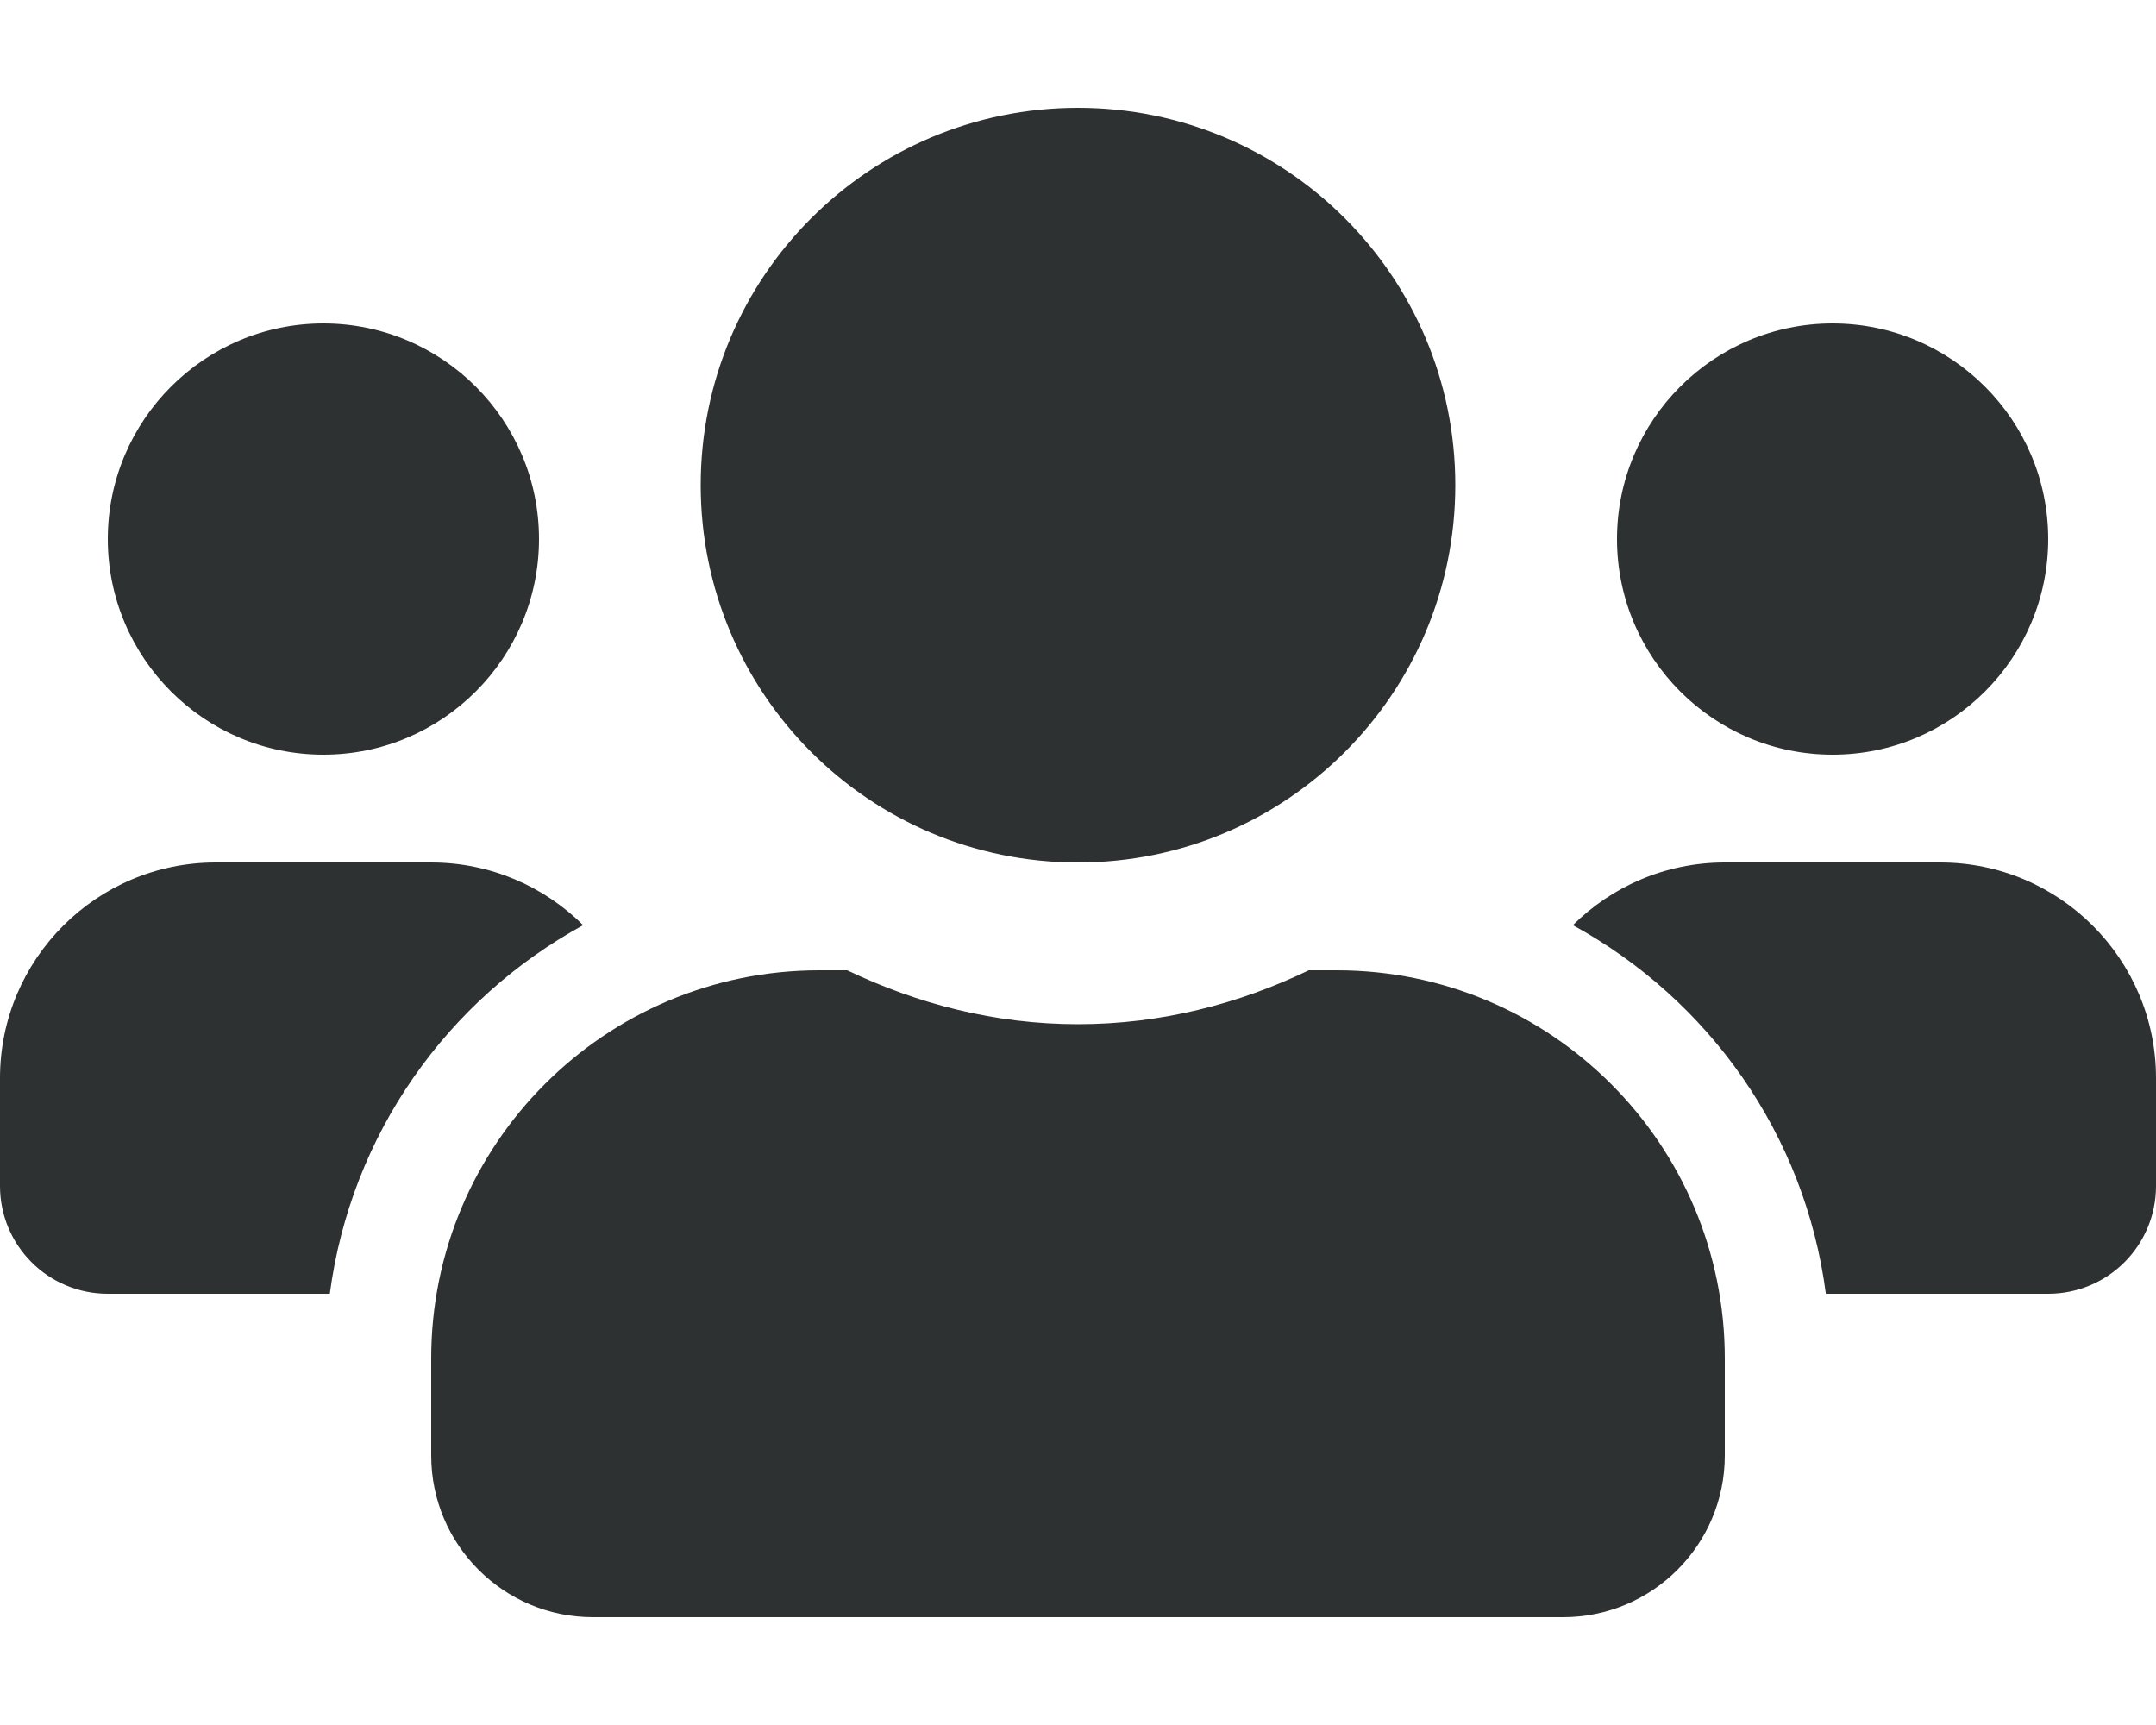
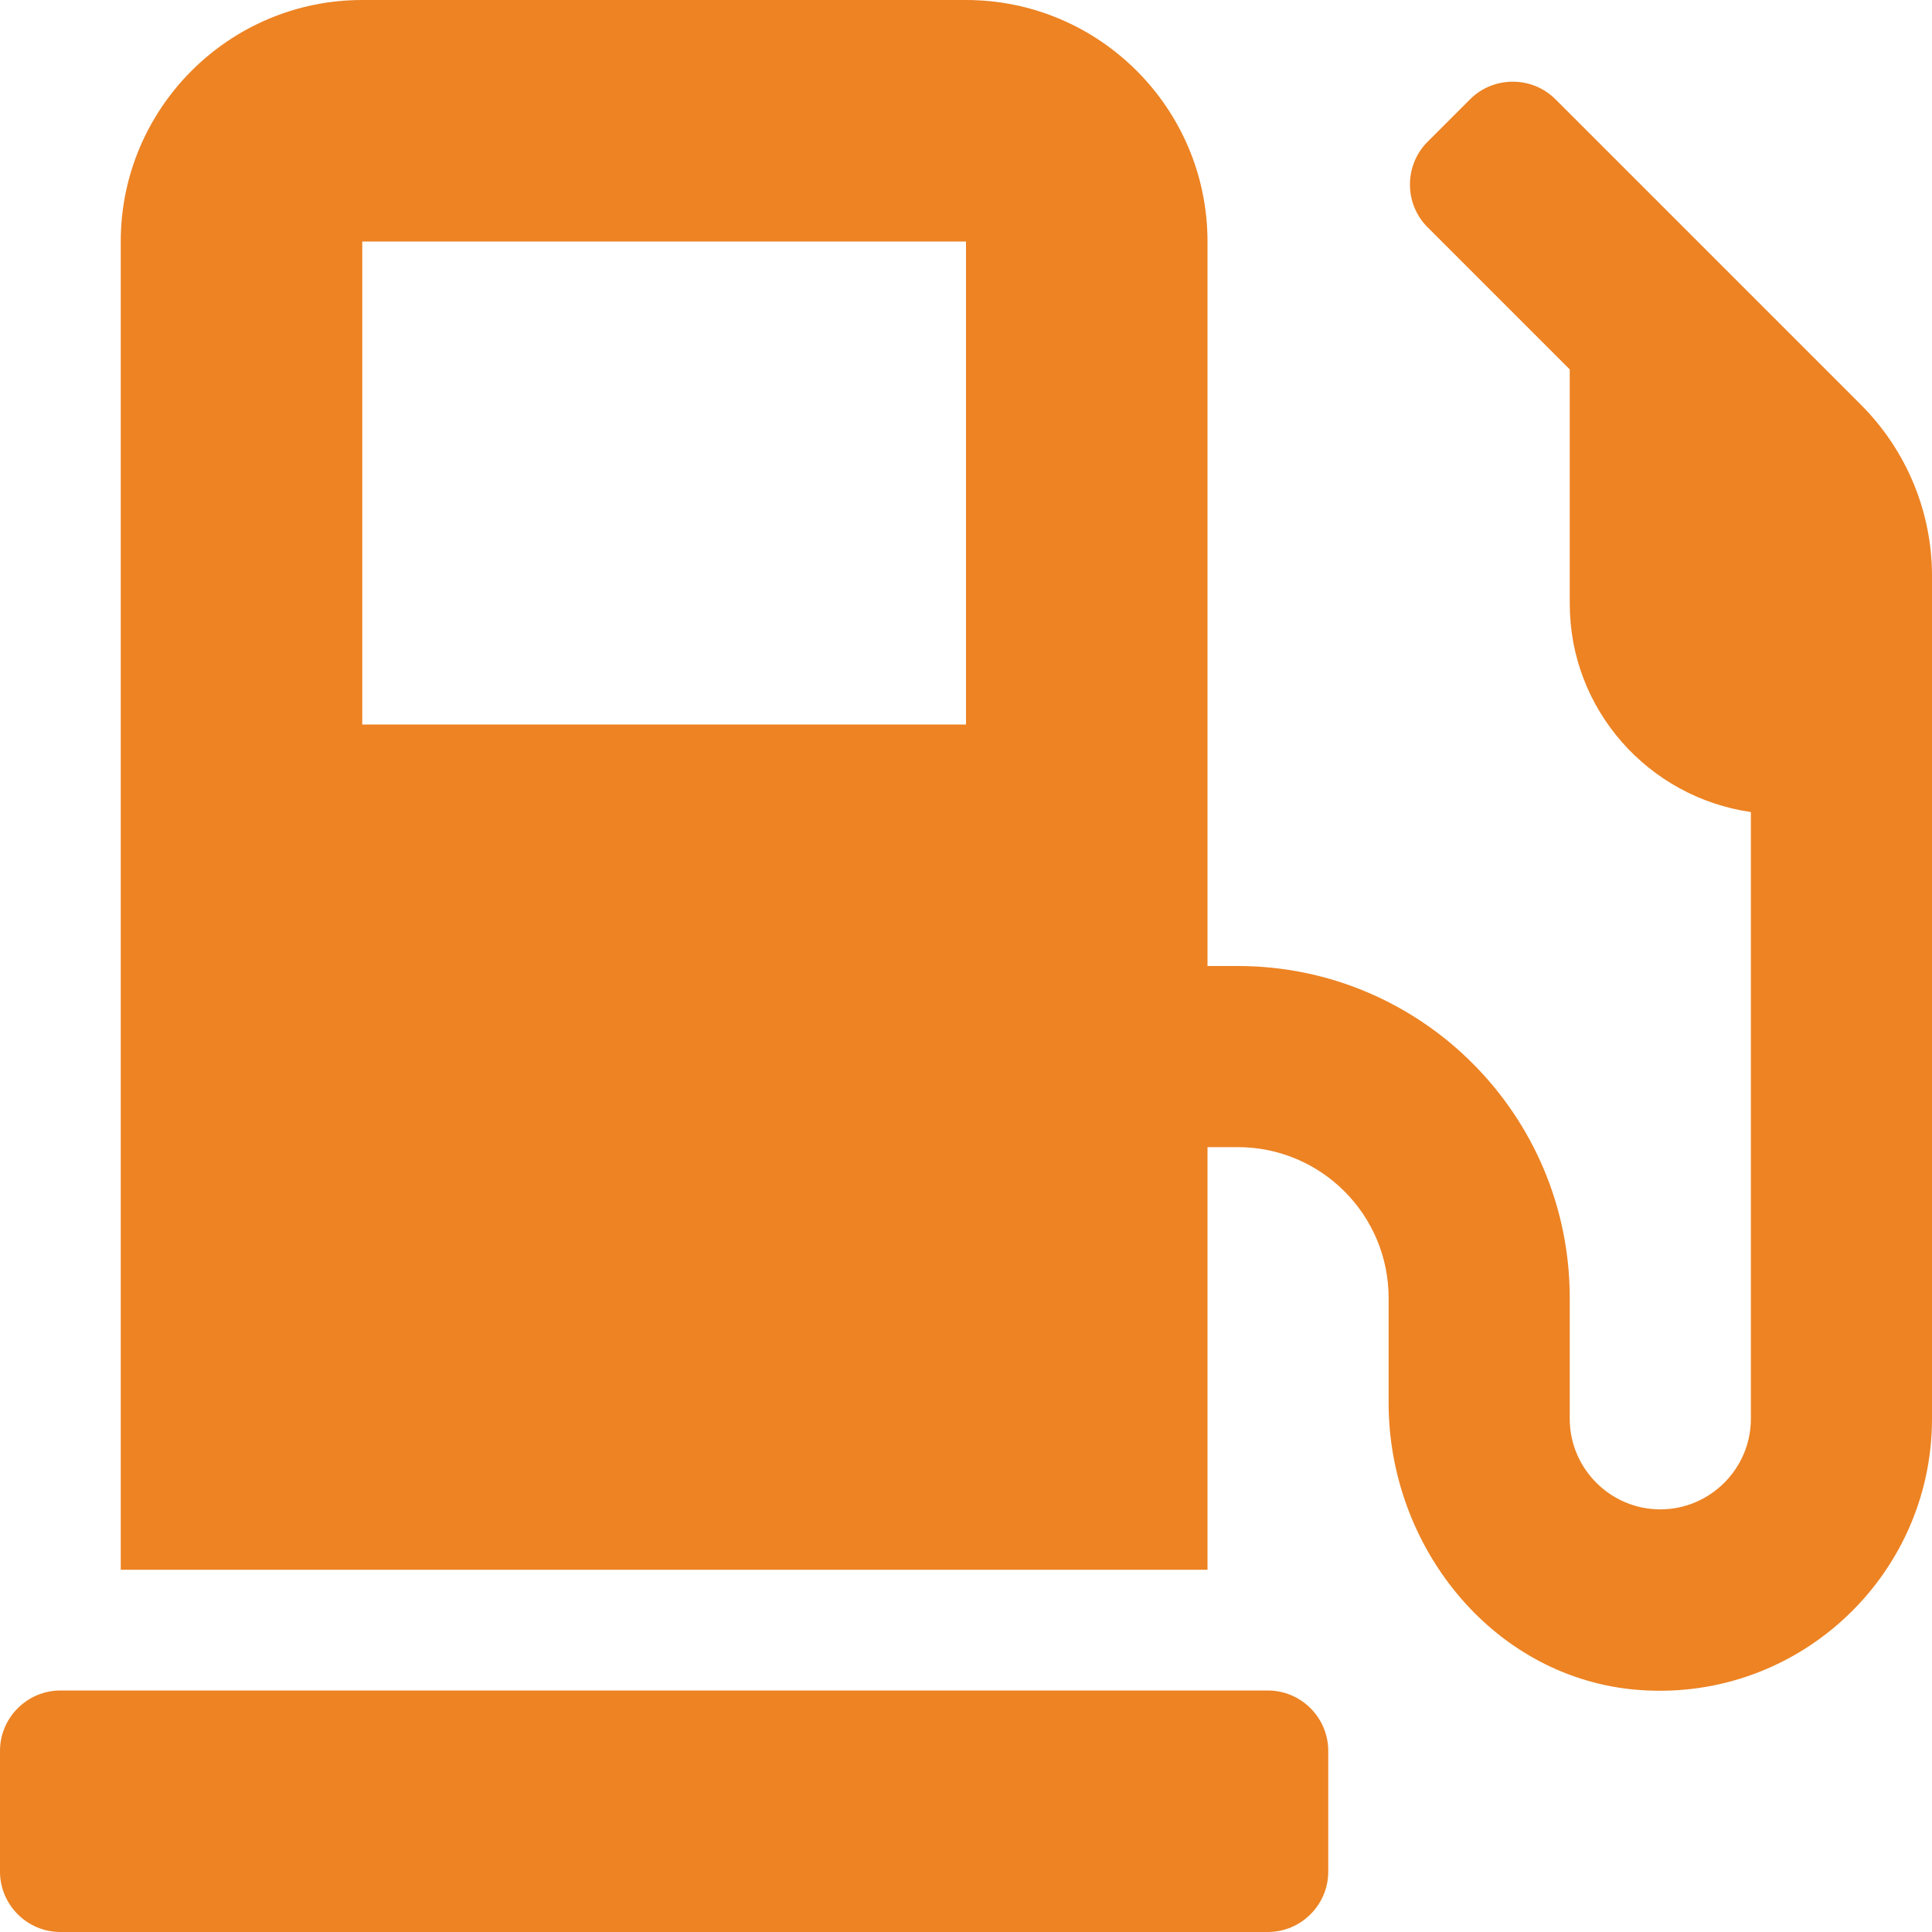
- <svg xmlns="http://www.w3.org/2000/svg" version="1.1" id="Capa_1" focusable="false" x="0px" y="0px" viewBox="0 0 640 512" style="enable-background:new 0 0 640 512;" xml:space="preserve">
-   <style type="text/css">
- 	.st0{fill:#2E3131;}
- </style>
-   <path class="st0" d="M96,224c35.3,0,64-28.7,64-64s-28.7-64-64-64s-64,28.7-64,64S60.7,224,96,224z M544,224c35.3,0,64-28.7,64-64  s-28.7-64-64-64s-64,28.7-64,64S508.7,224,544,224z M576,256h-64c-17.6,0-33.5,7.1-45.1,18.6c40.3,22.1,68.9,62,75.1,109.4h66  c17.7,0,32-14.3,32-32v-32C640,284.7,611.3,256,576,256z M320,256c61.9,0,112-50.1,112-112S381.9,32,320,32S208,82.1,208,144  S258.1,256,320,256z M396.8,288h-8.3c-20.8,10-43.9,16-68.5,16s-47.6-6-68.5-16h-8.3C179.6,288,128,339.6,128,403.2V432  c0,26.5,21.5,48,48,48h288c26.5,0,48-21.5,48-48v-28.8C512,339.6,460.4,288,396.8,288z M173.1,274.6C161.5,263.1,145.6,256,128,256  H64c-35.3,0-64,28.7-64,64v32c0,17.7,14.3,32,32,32h65.9C104.2,336.6,132.8,296.7,173.1,274.6L173.1,274.6z" />
+ <svg xmlns="http://www.w3.org/2000/svg" aria-hidden="true" focusable="false" data-prefix="fas" data-icon="gas-pump" class="svg-inline--fa fa-gas-pump fa-w-16" role="img" viewBox="0 0 512 512">
+   <path fill="#ed8323" d="M336 448H16c-8.8 0-16 7.2-16 16v32c0 8.8 7.2 16 16 16h320c8.8 0 16-7.2 16-16v-32c0-8.8-7.2-16-16-16zm157.2-340.7l-81-81c-6.2-6.2-16.4-6.2-22.6 0l-11.3 11.3c-6.2 6.2-6.2 16.4 0 22.6L416 97.9V160c0 28.1 20.9 51.3 48 55.2V376c0 13.2-10.8 24-24 24s-24-10.8-24-24v-32c0-48.6-39.4-88-88-88h-8V64c0-35.3-28.7-64-64-64H96C60.7 0 32 28.7 32 64v352h288V304h8c22.1 0 40 17.9 40 40v27.8c0 37.7 27 72 64.5 75.9 43 4.3 79.5-29.5 79.5-71.7V152.6c0-17-6.8-33.3-18.8-45.3zM256 192H96V64h160v128z" />
</svg>
